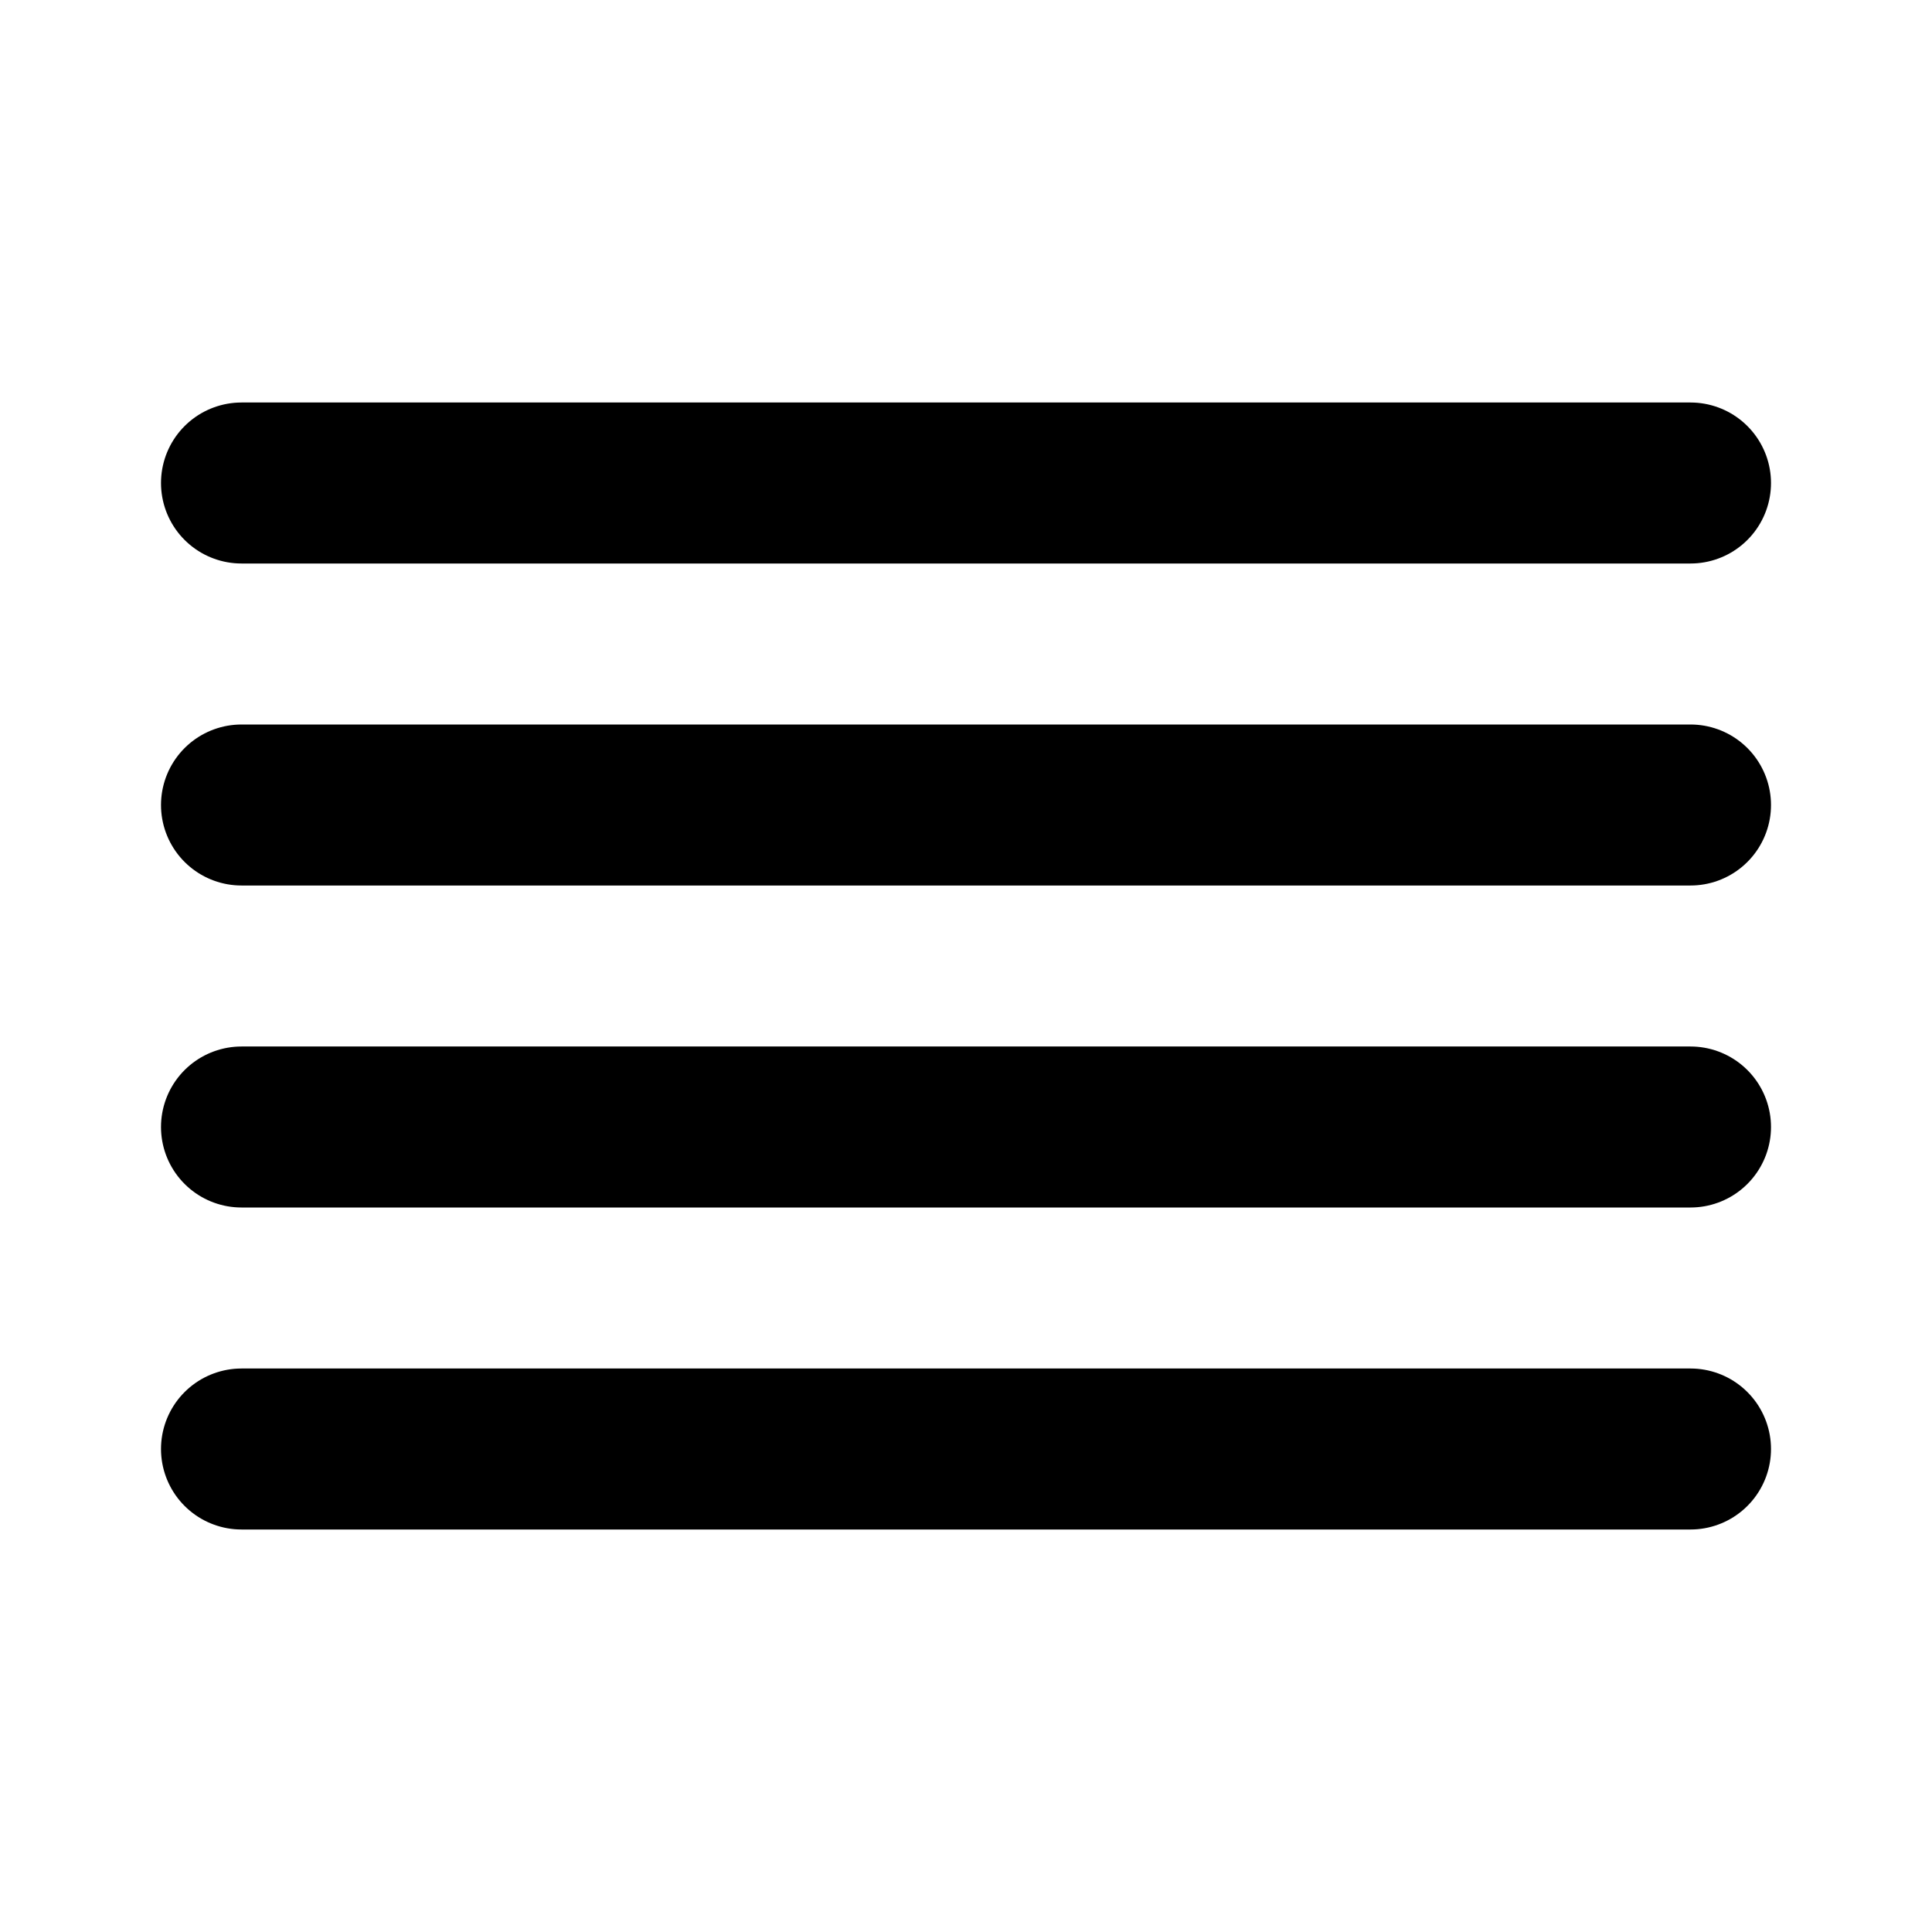
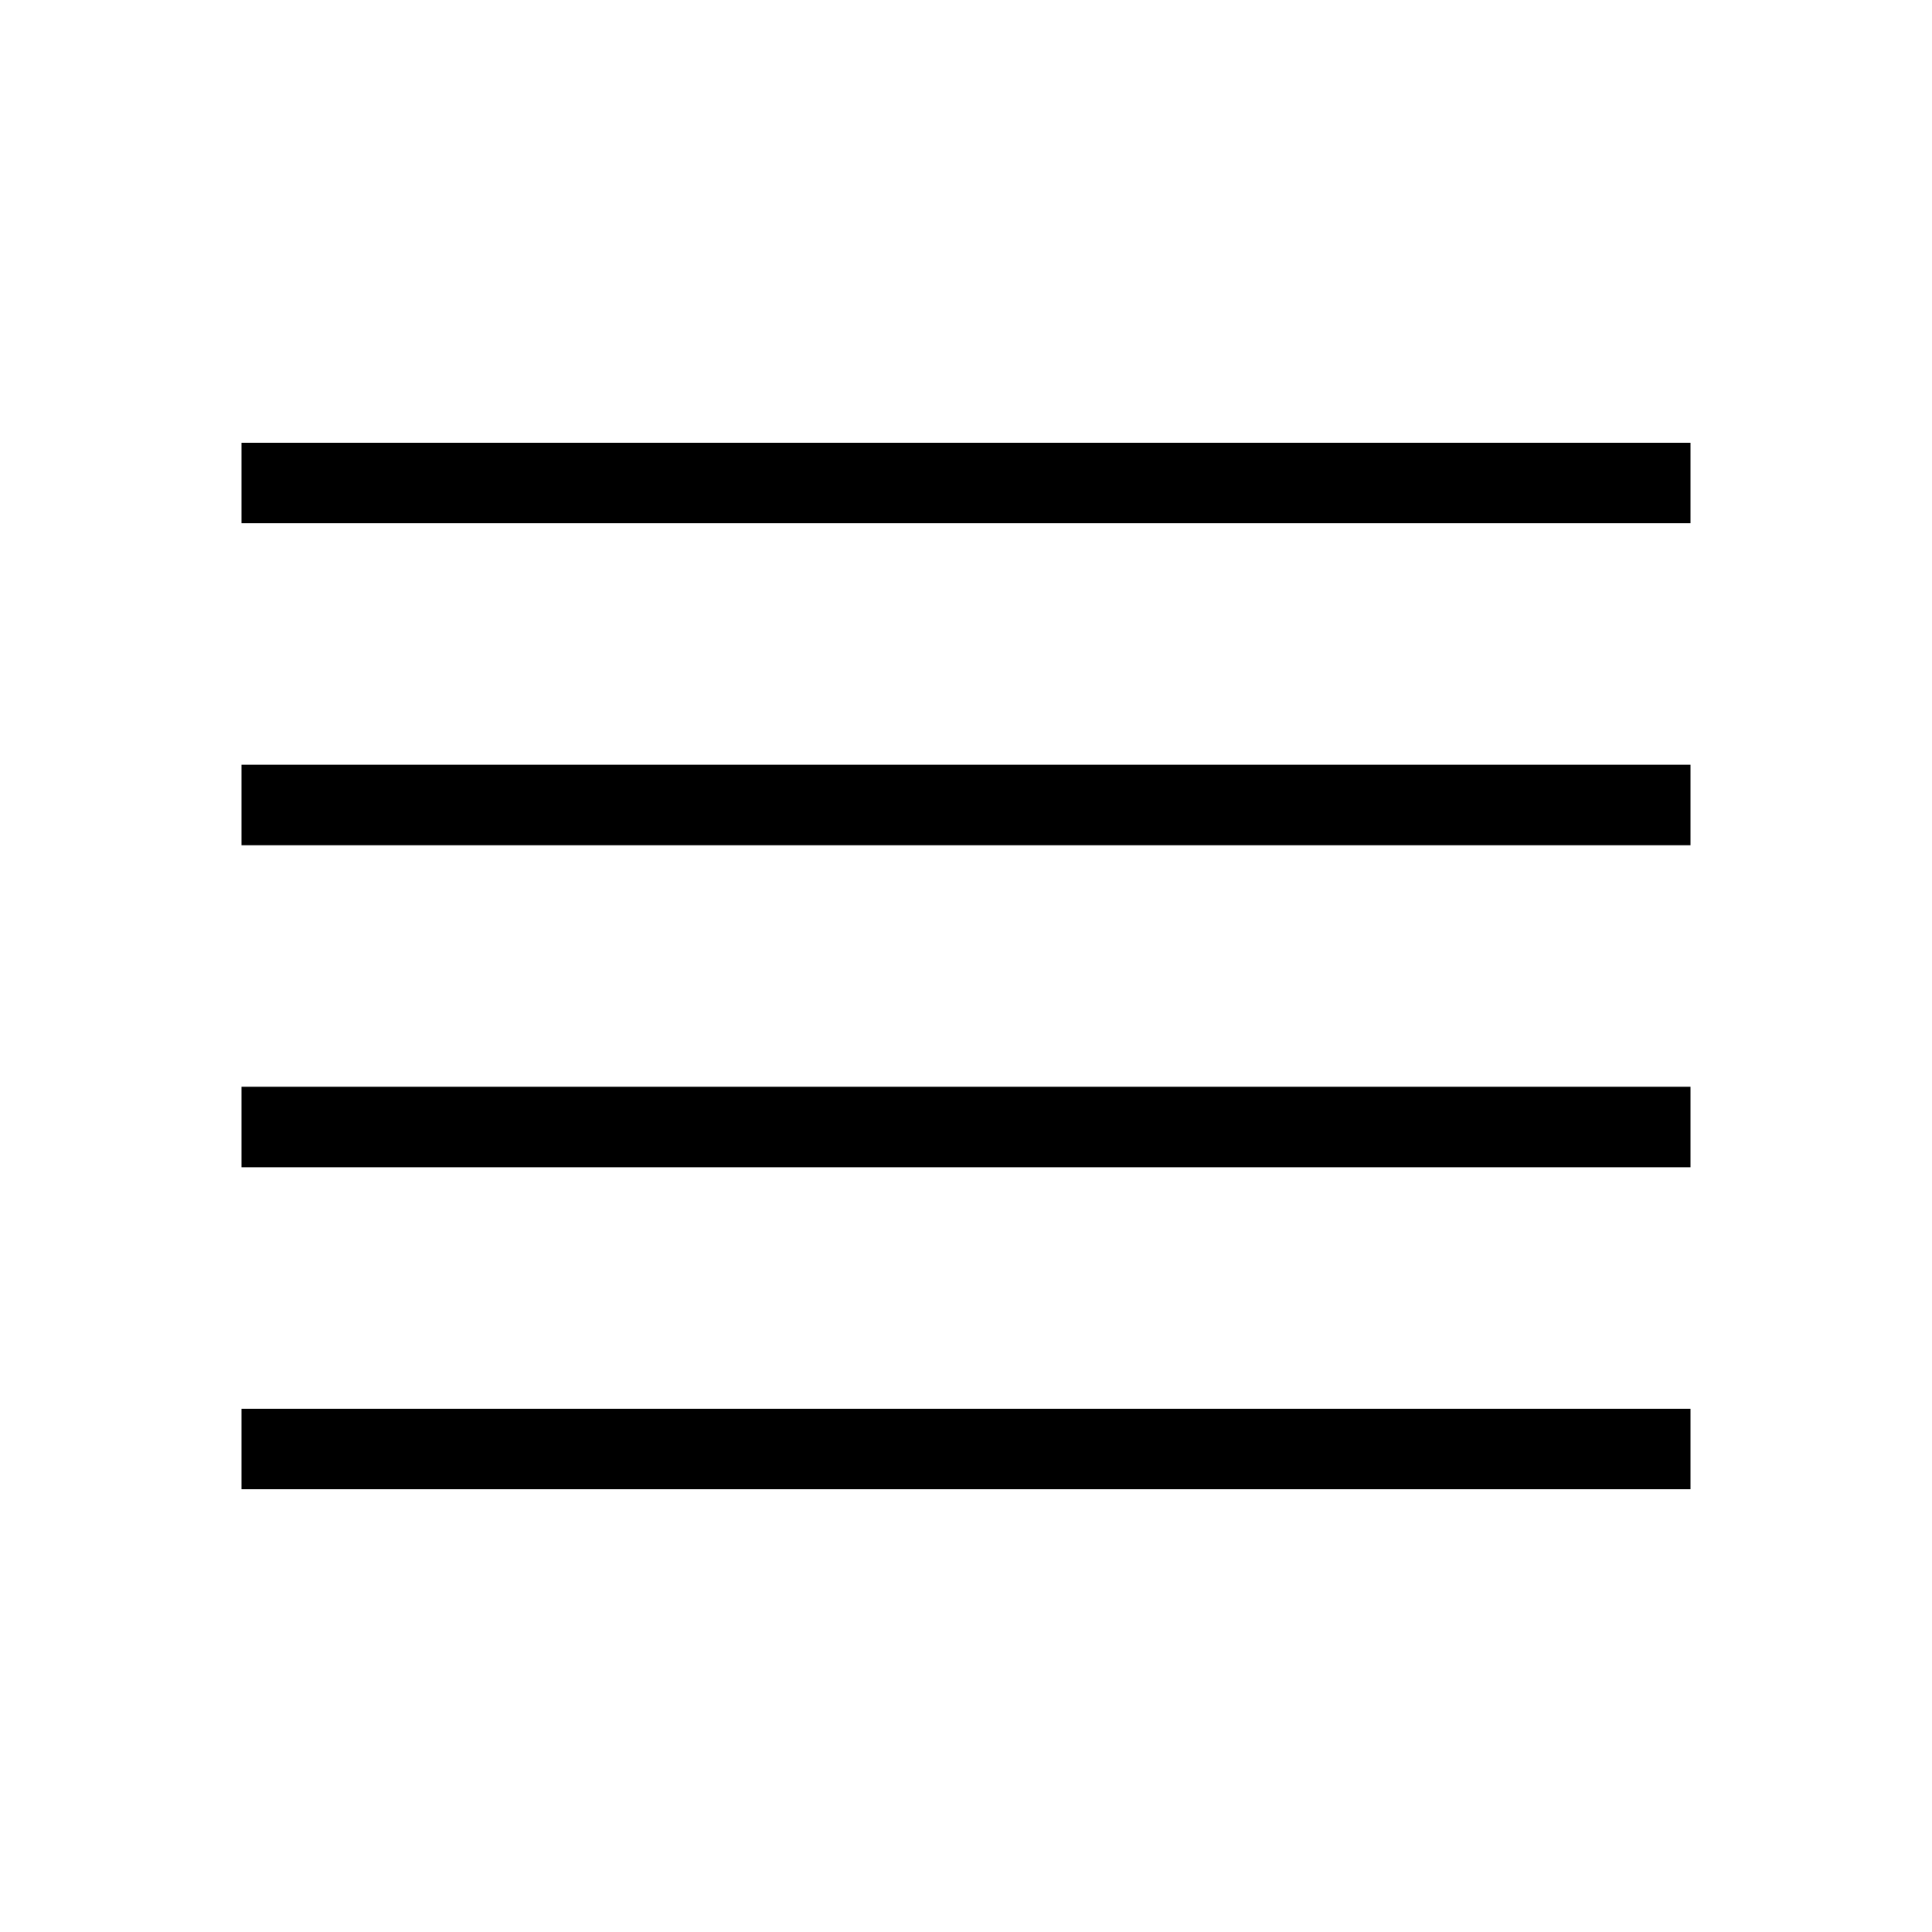
- <svg xmlns="http://www.w3.org/2000/svg" width="24" height="24" viewBox="0 0 24 24" fill="none" stroke="currentColor" stroke-width="2" stroke-linecap="round" stroke-linejoin="round" class="feather feather-align-justify">
+ <svg xmlns="http://www.w3.org/2000/svg" width="24" height="24" viewBox="0 0 24 24" fill="none" stroke="currentColor" strokeWidth="2" strokeLinecap="round" strokeLinejoin="round" className="feather feather-align-justify">
  <line x1="21" y1="10" x2="3" y2="10" />
  <line x1="21" y1="6" x2="3" y2="6" />
  <line x1="21" y1="14" x2="3" y2="14" />
  <line x1="21" y1="18" x2="3" y2="18" />
</svg>
